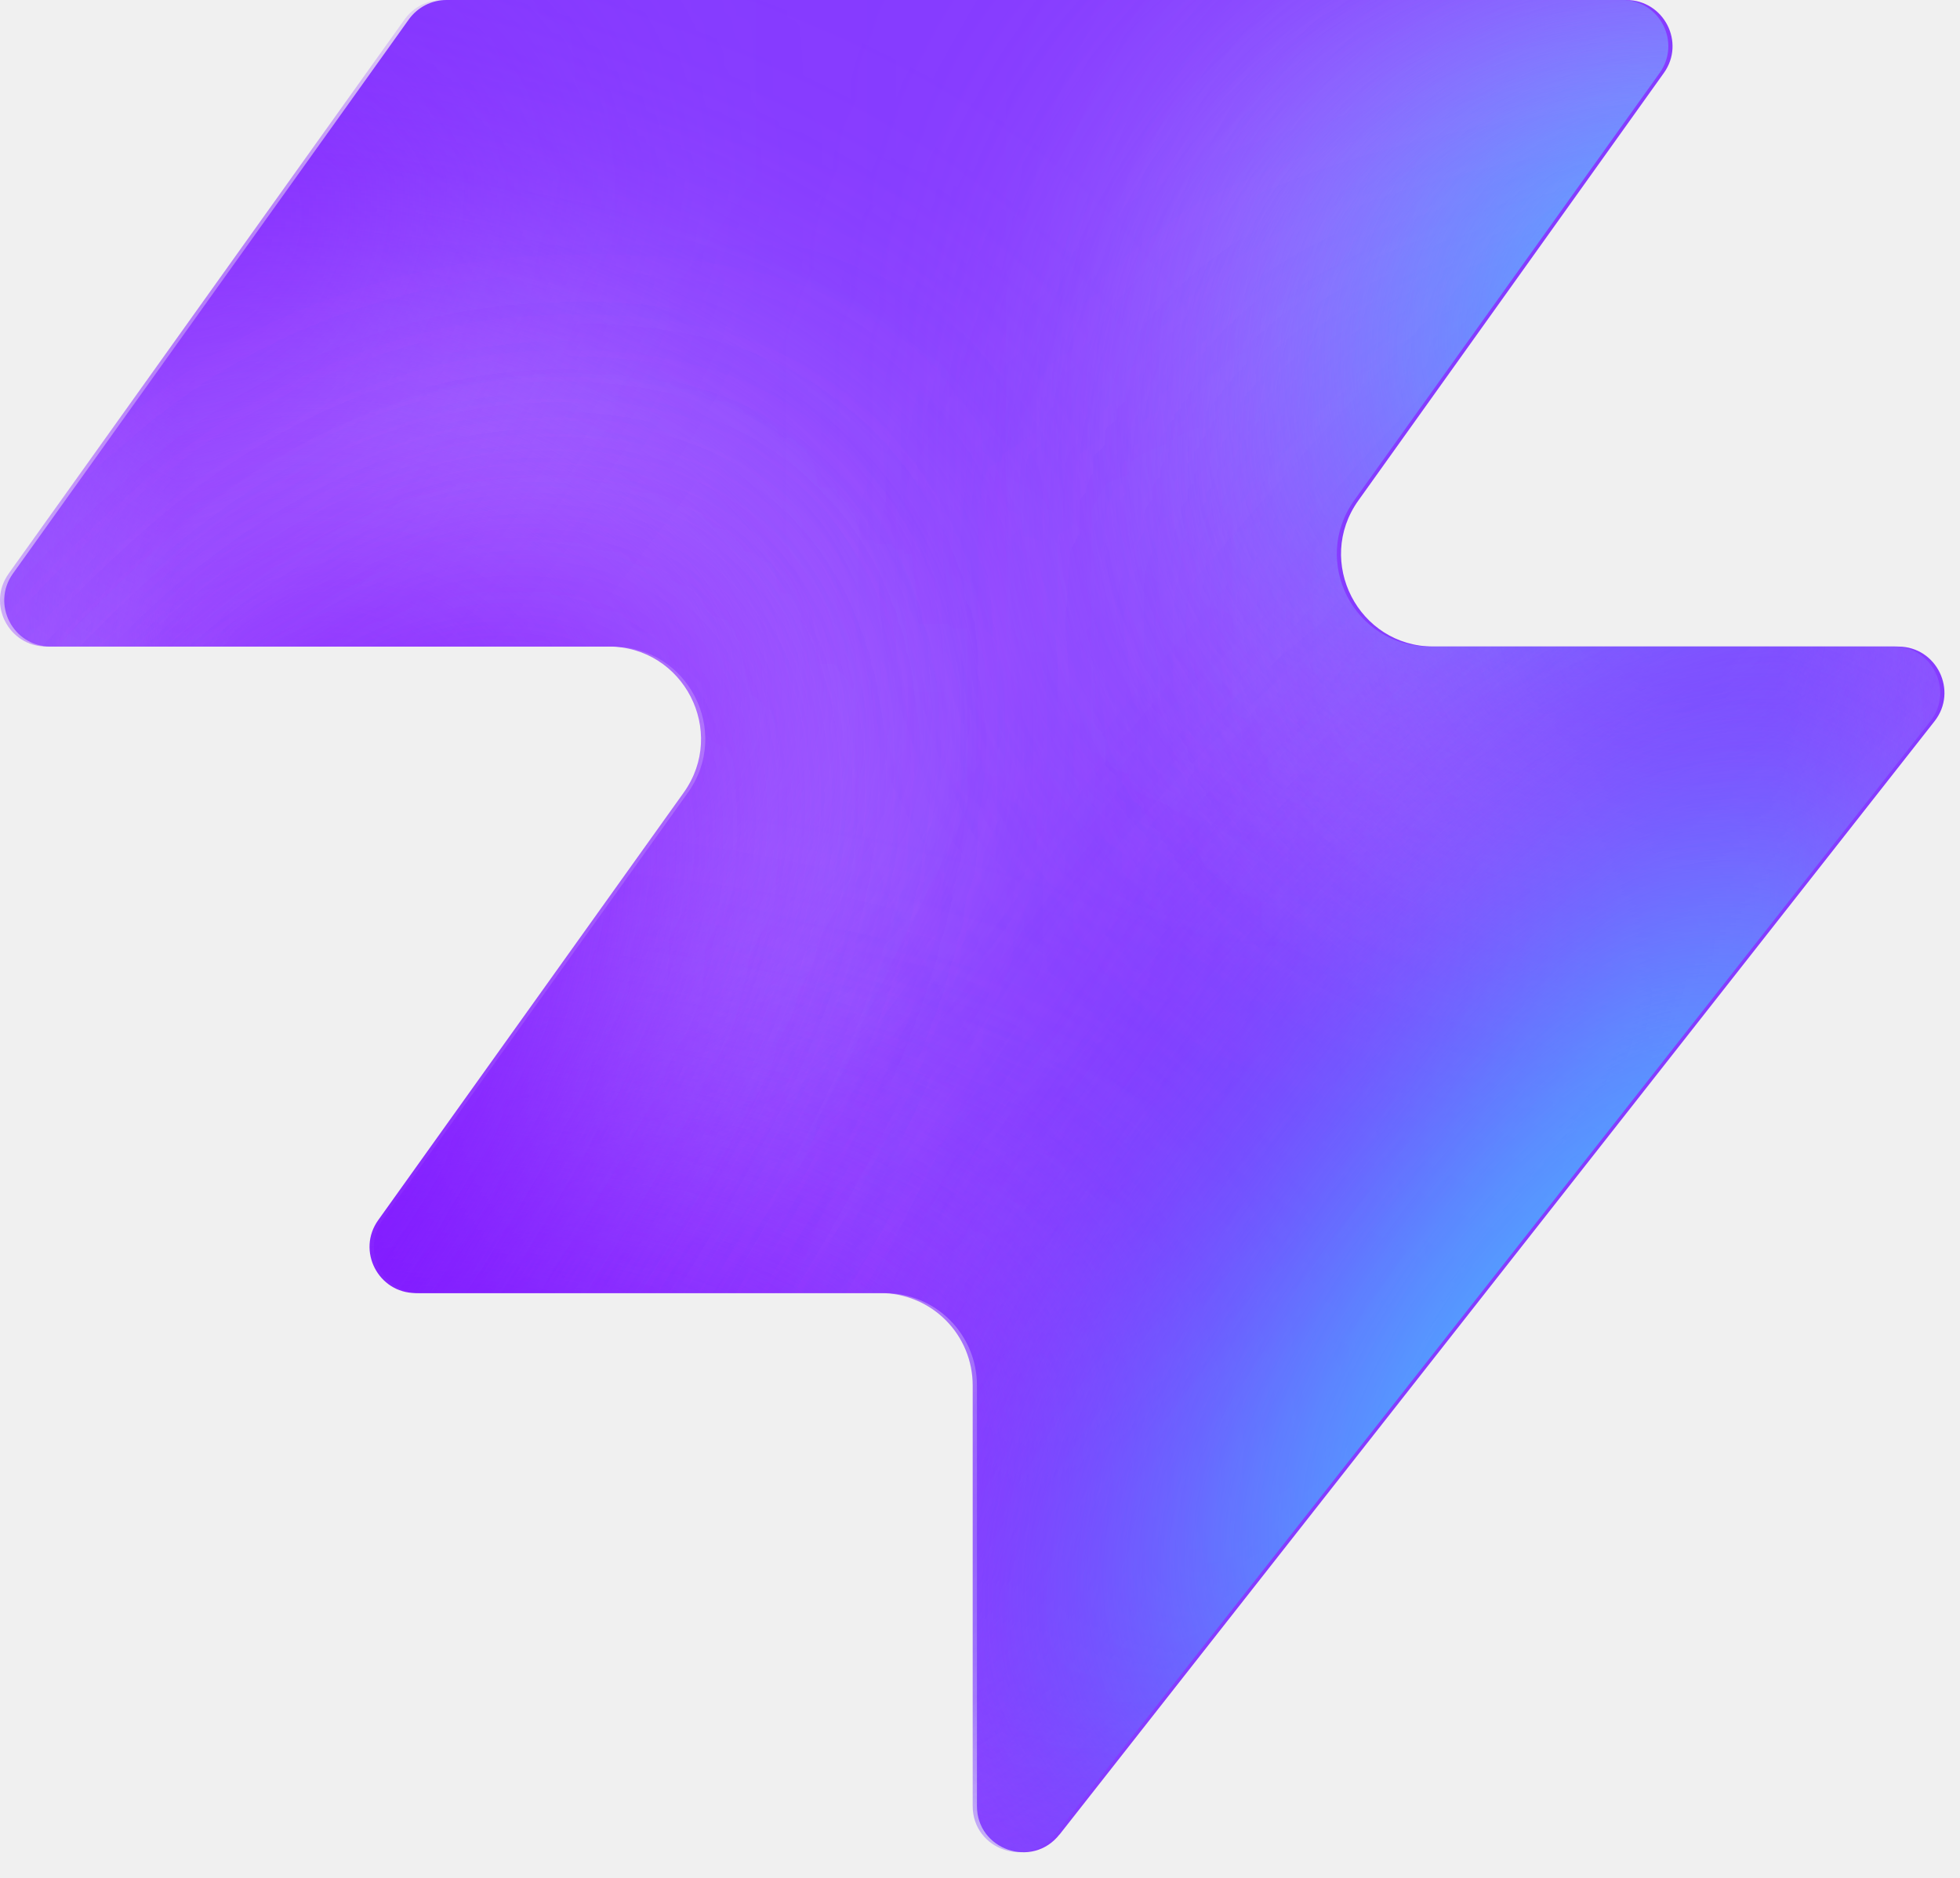
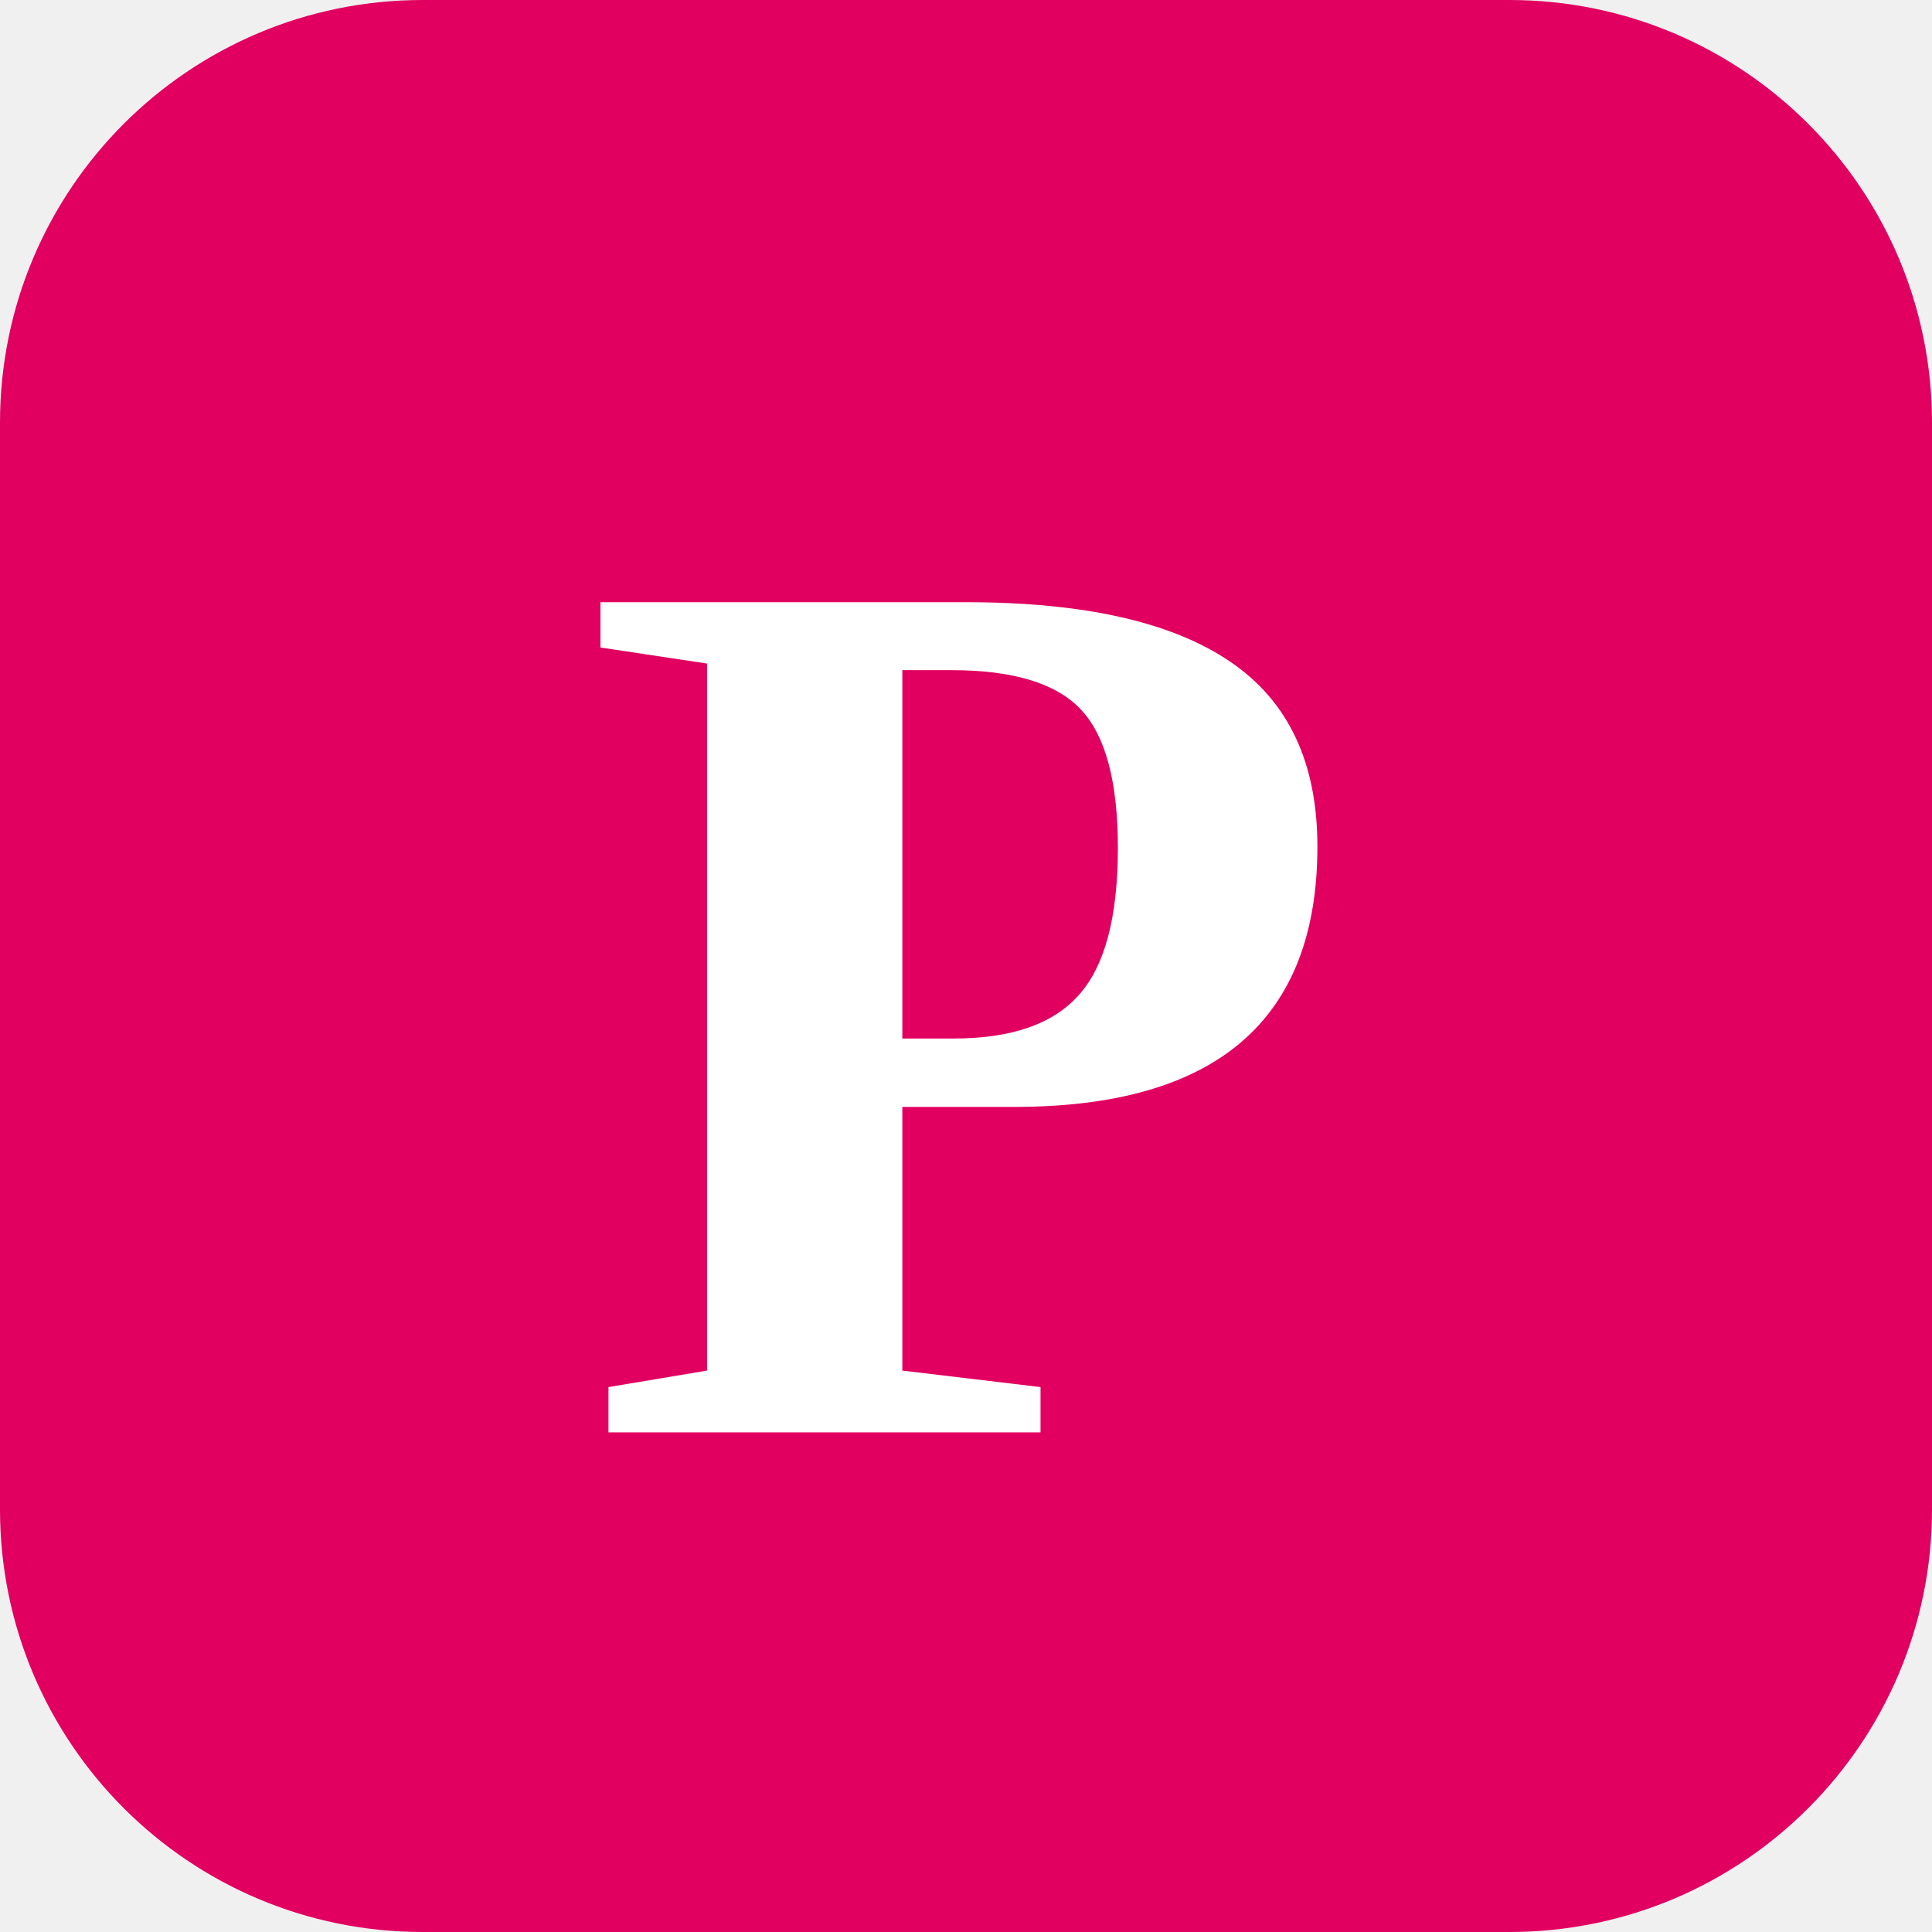
- <svg xmlns="http://www.w3.org/2000/svg" width="48" height="46" fill="none" viewBox="0 0 48 46">
-   <path fill="#863bff" d="M25.946 44.938c-.664.845-2.021.375-2.021-.698V33.937a2.26 2.26 0 0 0-2.262-2.262H10.287c-.92 0-1.456-1.04-.92-1.788l7.48-10.471c1.07-1.497 0-3.578-1.842-3.578H1.237c-.92 0-1.456-1.04-.92-1.788L10.013.474c.214-.297.556-.474.92-.474h28.894c.92 0 1.456 1.04.92 1.788l-7.48 10.471c-1.07 1.498 0 3.579 1.842 3.579h11.377c.943 0 1.473 1.088.89 1.83L25.947 44.94z" style="fill:#863bff;fill:color(display-p3 .525 .23 1);fill-opacity:1" />
-   <mask id="a" width="48" height="46" x="0" y="0" maskUnits="userSpaceOnUse" style="mask-type:alpha">
-     <path fill="#000" d="M25.842 44.938c-.664.844-2.021.375-2.021-.698V33.937a2.26 2.26 0 0 0-2.262-2.262H10.183c-.92 0-1.456-1.04-.92-1.788l7.48-10.471c1.07-1.498 0-3.579-1.842-3.579H1.133c-.92 0-1.456-1.04-.92-1.787L9.91.473c.214-.297.556-.474.92-.474h28.894c.92 0 1.456 1.04.92 1.788l-7.48 10.471c-1.07 1.498 0 3.578 1.842 3.578h11.377c.943 0 1.473 1.088.89 1.832L25.843 44.94z" style="fill:#000;fill-opacity:1" />
-   </mask>
-   <g mask="url(#a)">
-     <g filter="url(#b)">
-       <ellipse cx="5.508" cy="14.704" fill="#ede6ff" rx="5.508" ry="14.704" style="fill:#ede6ff;fill:color(display-p3 .927 .903 1);fill-opacity:1" transform="matrix(.00324 1 1 -.00324 -4.47 31.516)" />
-     </g>
-     <g filter="url(#c)">
-       <ellipse cx="10.399" cy="29.851" fill="#ede6ff" rx="10.399" ry="29.851" style="fill:#ede6ff;fill:color(display-p3 .927 .903 1);fill-opacity:1" transform="matrix(.00324 1 1 -.00324 -39.328 7.883)" />
-     </g>
-     <g filter="url(#d)">
-       <ellipse cx="5.508" cy="30.487" fill="#7e14ff" rx="5.508" ry="30.487" style="fill:#7e14ff;fill:color(display-p3 .492 .077 1);fill-opacity:1" transform="rotate(89.814 -25.913 -14.639)scale(1 -1)" />
-     </g>
-     <g filter="url(#e)">
-       <ellipse cx="5.508" cy="30.599" fill="#7e14ff" rx="5.508" ry="30.599" style="fill:#7e14ff;fill:color(display-p3 .492 .077 1);fill-opacity:1" transform="rotate(89.814 -32.644 -3.334)scale(1 -1)" />
-     </g>
-     <g filter="url(#f)">
-       <ellipse cx="5.508" cy="30.599" fill="#7e14ff" rx="5.508" ry="30.599" style="fill:#7e14ff;fill:color(display-p3 .492 .077 1);fill-opacity:1" transform="matrix(.00324 1 1 -.00324 -34.34 30.47)" />
-     </g>
-     <g filter="url(#g)">
-       <ellipse cx="14.072" cy="22.078" fill="#ede6ff" rx="14.072" ry="22.078" style="fill:#ede6ff;fill:color(display-p3 .927 .903 1);fill-opacity:1" transform="rotate(93.35 24.506 48.493)scale(-1 1)" />
-     </g>
-     <g filter="url(#h)">
-       <ellipse cx="3.47" cy="21.501" fill="#7e14ff" rx="3.47" ry="21.501" style="fill:#7e14ff;fill:color(display-p3 .492 .077 1);fill-opacity:1" transform="rotate(89.009 28.708 47.59)scale(-1 1)" />
-     </g>
-     <g filter="url(#i)">
-       <ellipse cx="3.47" cy="21.501" fill="#7e14ff" rx="3.47" ry="21.501" style="fill:#7e14ff;fill:color(display-p3 .492 .077 1);fill-opacity:1" transform="rotate(89.009 28.708 47.59)scale(-1 1)" />
-     </g>
-     <g filter="url(#j)">
-       <ellipse cx=".387" cy="8.972" fill="#7e14ff" rx="4.407" ry="29.108" style="fill:#7e14ff;fill:color(display-p3 .492 .077 1);fill-opacity:1" transform="rotate(39.51 .387 8.972)" />
-     </g>
-     <g filter="url(#k)">
-       <ellipse cx="47.523" cy="-6.092" fill="#7e14ff" rx="4.407" ry="29.108" style="fill:#7e14ff;fill:color(display-p3 .492 .077 1);fill-opacity:1" transform="rotate(37.892 47.523 -6.092)" />
-     </g>
-     <g filter="url(#l)">
-       <ellipse cx="41.412" cy="6.333" fill="#47bfff" rx="5.971" ry="9.665" style="fill:#47bfff;fill:color(display-p3 .28 .748 1);fill-opacity:1" transform="rotate(37.892 41.412 6.333)" />
-     </g>
-     <g filter="url(#m)">
-       <ellipse cx="-1.879" cy="38.332" fill="#7e14ff" rx="4.407" ry="29.108" style="fill:#7e14ff;fill:color(display-p3 .492 .077 1);fill-opacity:1" transform="rotate(37.892 -1.88 38.332)" />
-     </g>
-     <g filter="url(#n)">
-       <ellipse cx="-1.879" cy="38.332" fill="#7e14ff" rx="4.407" ry="29.108" style="fill:#7e14ff;fill:color(display-p3 .492 .077 1);fill-opacity:1" transform="rotate(37.892 -1.88 38.332)" />
-     </g>
-     <g filter="url(#o)">
-       <ellipse cx="35.651" cy="29.907" fill="#7e14ff" rx="4.407" ry="29.108" style="fill:#7e14ff;fill:color(display-p3 .492 .077 1);fill-opacity:1" transform="rotate(37.892 35.651 29.907)" />
-     </g>
-     <g filter="url(#p)">
-       <ellipse cx="38.418" cy="32.4" fill="#47bfff" rx="5.971" ry="15.297" style="fill:#47bfff;fill:color(display-p3 .28 .748 1);fill-opacity:1" transform="rotate(37.892 38.418 32.4)" />
-     </g>
-   </g>
-   <defs>
-     <filter id="b" width="60.045" height="41.654" x="-19.77" y="16.149" color-interpolation-filters="sRGB" filterUnits="userSpaceOnUse">
-       <feFlood flood-opacity="0" result="BackgroundImageFix" />
-       <feBlend in="SourceGraphic" in2="BackgroundImageFix" result="shape" />
-       <feGaussianBlur result="effect1_foregroundBlur_2002_17158" stdDeviation="7.659" />
-     </filter>
-     <filter id="c" width="90.34" height="51.437" x="-54.613" y="-7.533" color-interpolation-filters="sRGB" filterUnits="userSpaceOnUse">
-       <feFlood flood-opacity="0" result="BackgroundImageFix" />
-       <feBlend in="SourceGraphic" in2="BackgroundImageFix" result="shape" />
-       <feGaussianBlur result="effect1_foregroundBlur_2002_17158" stdDeviation="7.659" />
-     </filter>
-     <filter id="d" width="79.355" height="29.4" x="-49.64" y="2.03" color-interpolation-filters="sRGB" filterUnits="userSpaceOnUse">
-       <feFlood flood-opacity="0" result="BackgroundImageFix" />
-       <feBlend in="SourceGraphic" in2="BackgroundImageFix" result="shape" />
-       <feGaussianBlur result="effect1_foregroundBlur_2002_17158" stdDeviation="4.596" />
-     </filter>
-     <filter id="e" width="79.579" height="29.4" x="-45.045" y="20.029" color-interpolation-filters="sRGB" filterUnits="userSpaceOnUse">
-       <feFlood flood-opacity="0" result="BackgroundImageFix" />
-       <feBlend in="SourceGraphic" in2="BackgroundImageFix" result="shape" />
-       <feGaussianBlur result="effect1_foregroundBlur_2002_17158" stdDeviation="4.596" />
-     </filter>
-     <filter id="f" width="79.579" height="29.4" x="-43.513" y="21.178" color-interpolation-filters="sRGB" filterUnits="userSpaceOnUse">
-       <feFlood flood-opacity="0" result="BackgroundImageFix" />
-       <feBlend in="SourceGraphic" in2="BackgroundImageFix" result="shape" />
-       <feGaussianBlur result="effect1_foregroundBlur_2002_17158" stdDeviation="4.596" />
-     </filter>
-     <filter id="g" width="74.749" height="58.852" x="15.756" y="-17.901" color-interpolation-filters="sRGB" filterUnits="userSpaceOnUse">
-       <feFlood flood-opacity="0" result="BackgroundImageFix" />
-       <feBlend in="SourceGraphic" in2="BackgroundImageFix" result="shape" />
-       <feGaussianBlur result="effect1_foregroundBlur_2002_17158" stdDeviation="7.659" />
-     </filter>
-     <filter id="h" width="61.377" height="25.362" x="23.548" y="2.284" color-interpolation-filters="sRGB" filterUnits="userSpaceOnUse">
-       <feFlood flood-opacity="0" result="BackgroundImageFix" />
-       <feBlend in="SourceGraphic" in2="BackgroundImageFix" result="shape" />
-       <feGaussianBlur result="effect1_foregroundBlur_2002_17158" stdDeviation="4.596" />
-     </filter>
-     <filter id="i" width="61.377" height="25.362" x="23.548" y="2.284" color-interpolation-filters="sRGB" filterUnits="userSpaceOnUse">
-       <feFlood flood-opacity="0" result="BackgroundImageFix" />
-       <feBlend in="SourceGraphic" in2="BackgroundImageFix" result="shape" />
-       <feGaussianBlur result="effect1_foregroundBlur_2002_17158" stdDeviation="4.596" />
-     </filter>
-     <filter id="j" width="56.045" height="63.649" x="-27.636" y="-22.853" color-interpolation-filters="sRGB" filterUnits="userSpaceOnUse">
-       <feFlood flood-opacity="0" result="BackgroundImageFix" />
-       <feBlend in="SourceGraphic" in2="BackgroundImageFix" result="shape" />
-       <feGaussianBlur result="effect1_foregroundBlur_2002_17158" stdDeviation="4.596" />
-     </filter>
-     <filter id="k" width="54.814" height="64.646" x="20.116" y="-38.415" color-interpolation-filters="sRGB" filterUnits="userSpaceOnUse">
-       <feFlood flood-opacity="0" result="BackgroundImageFix" />
-       <feBlend in="SourceGraphic" in2="BackgroundImageFix" result="shape" />
-       <feGaussianBlur result="effect1_foregroundBlur_2002_17158" stdDeviation="4.596" />
-     </filter>
-     <filter id="l" width="33.541" height="35.313" x="24.641" y="-11.323" color-interpolation-filters="sRGB" filterUnits="userSpaceOnUse">
-       <feFlood flood-opacity="0" result="BackgroundImageFix" />
-       <feBlend in="SourceGraphic" in2="BackgroundImageFix" result="shape" />
-       <feGaussianBlur result="effect1_foregroundBlur_2002_17158" stdDeviation="4.596" />
-     </filter>
-     <filter id="m" width="54.814" height="64.646" x="-29.286" y="6.009" color-interpolation-filters="sRGB" filterUnits="userSpaceOnUse">
-       <feFlood flood-opacity="0" result="BackgroundImageFix" />
-       <feBlend in="SourceGraphic" in2="BackgroundImageFix" result="shape" />
-       <feGaussianBlur result="effect1_foregroundBlur_2002_17158" stdDeviation="4.596" />
-     </filter>
-     <filter id="n" width="54.814" height="64.646" x="-29.286" y="6.009" color-interpolation-filters="sRGB" filterUnits="userSpaceOnUse">
-       <feFlood flood-opacity="0" result="BackgroundImageFix" />
-       <feBlend in="SourceGraphic" in2="BackgroundImageFix" result="shape" />
-       <feGaussianBlur result="effect1_foregroundBlur_2002_17158" stdDeviation="4.596" />
-     </filter>
-     <filter id="o" width="54.814" height="64.646" x="8.244" y="-2.416" color-interpolation-filters="sRGB" filterUnits="userSpaceOnUse">
-       <feFlood flood-opacity="0" result="BackgroundImageFix" />
-       <feBlend in="SourceGraphic" in2="BackgroundImageFix" result="shape" />
-       <feGaussianBlur result="effect1_foregroundBlur_2002_17158" stdDeviation="4.596" />
-     </filter>
-     <filter id="p" width="39.409" height="43.623" x="18.713" y="10.588" color-interpolation-filters="sRGB" filterUnits="userSpaceOnUse">
-       <feFlood flood-opacity="0" result="BackgroundImageFix" />
-       <feBlend in="SourceGraphic" in2="BackgroundImageFix" result="shape" />
-       <feGaussianBlur result="effect1_foregroundBlur_2002_17158" stdDeviation="4.596" />
-     </filter>
-   </defs>
+ <svg xmlns="http://www.w3.org/2000/svg" viewBox="0 0 64 64" role="img" aria-label="PNL BIO">
+   <rect width="64" height="64" rx="14" fill="#e10060" />
+   <text x="50%" y="52%" dominant-baseline="central" text-anchor="middle" fill="#ffffff" font-family="Georgia, 'Times New Roman', serif" font-size="42" font-weight="700">P</text>
</svg>
